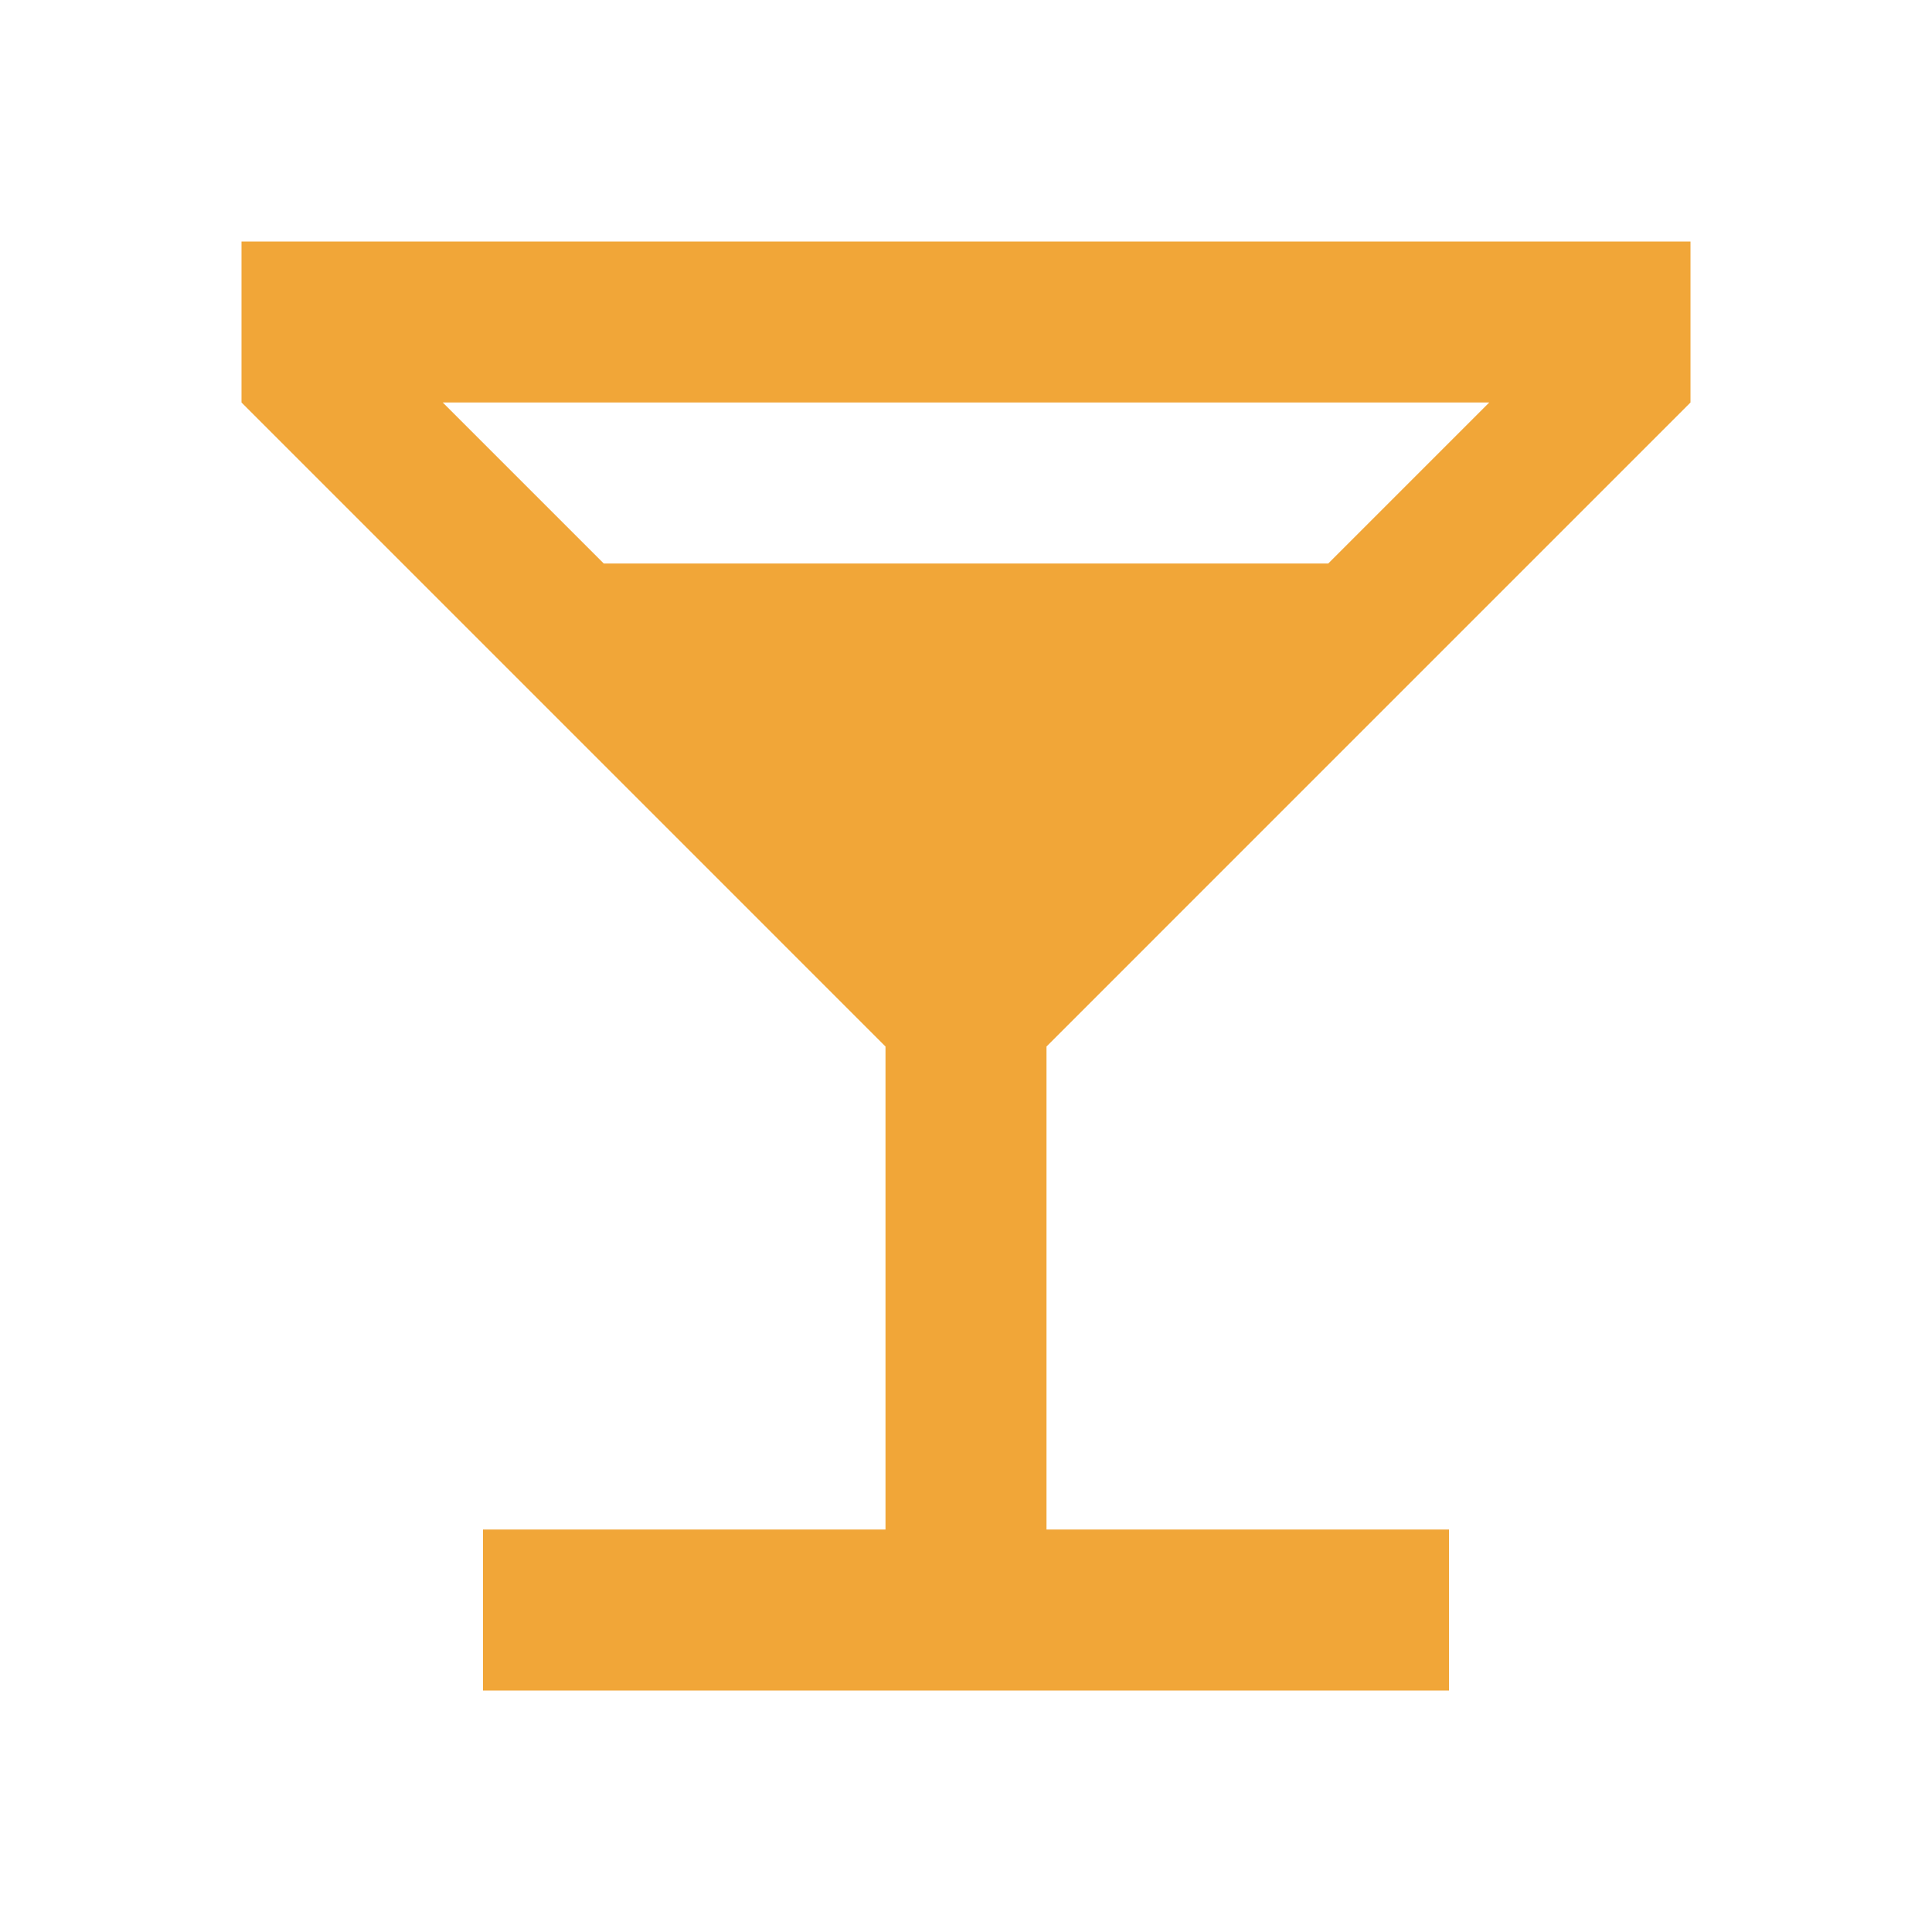
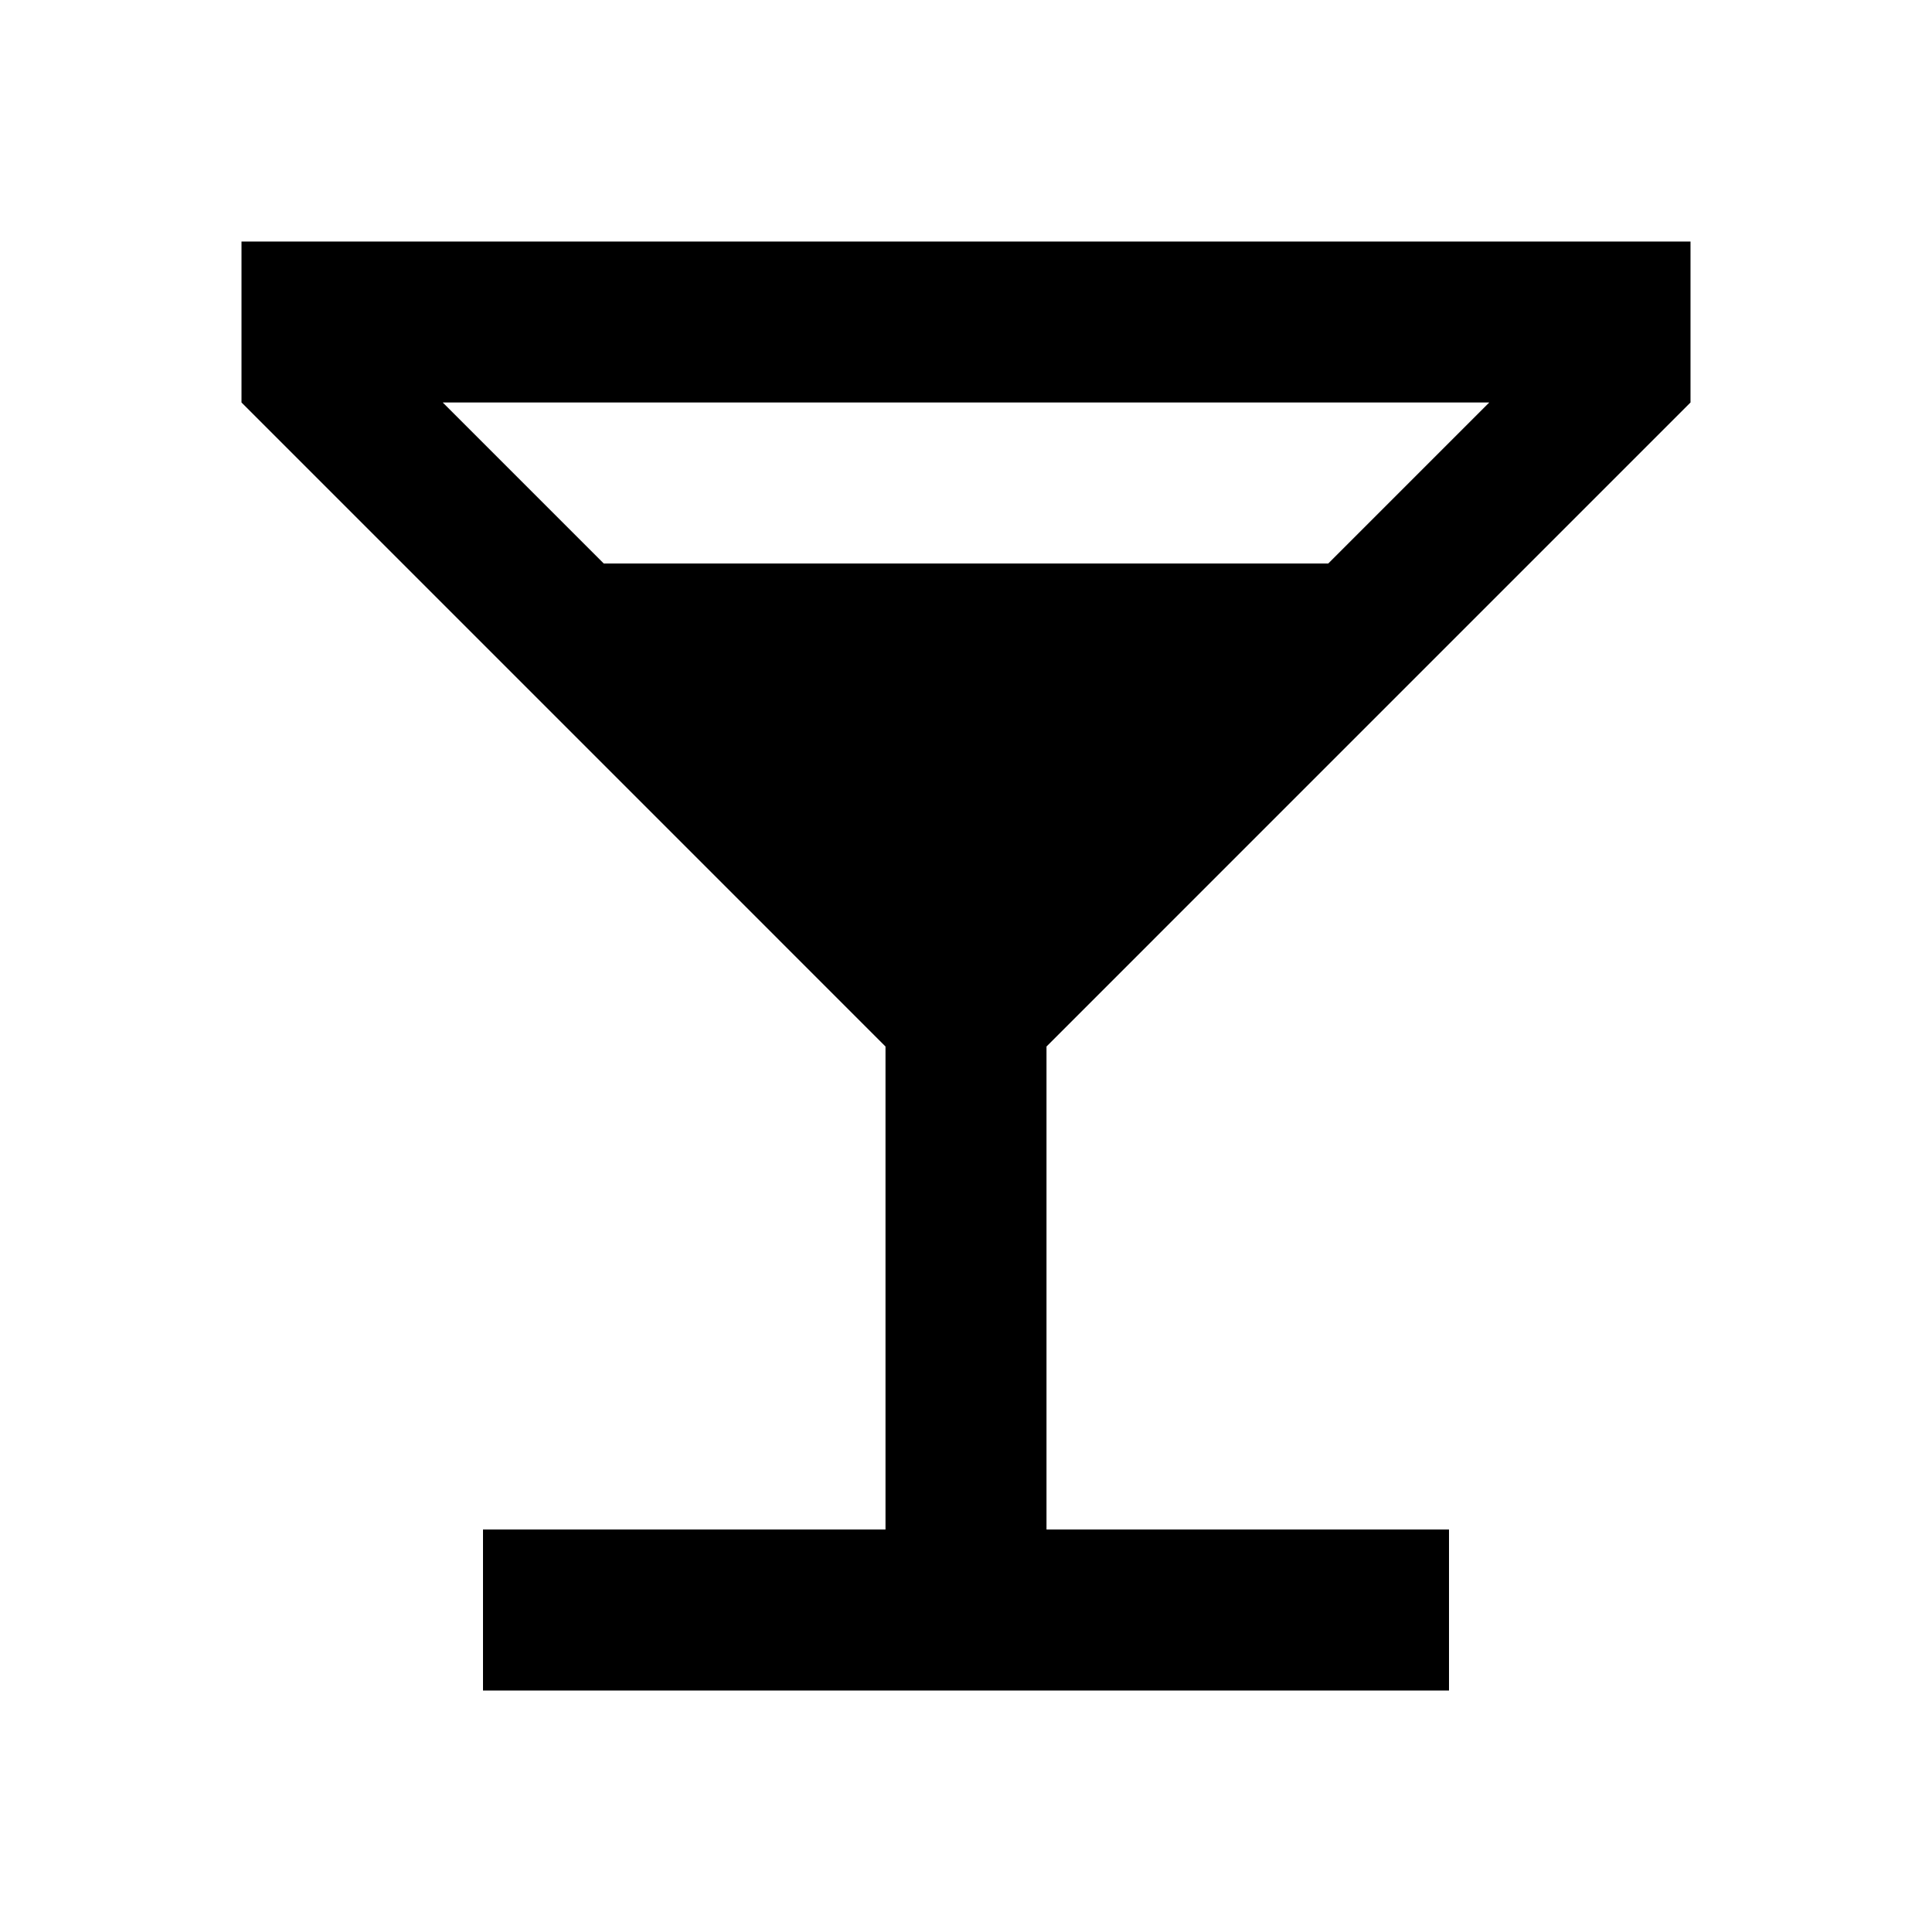
<svg xmlns="http://www.w3.org/2000/svg" version="1.1" id="mdi-glass-cocktail" width="24" height="24" viewBox="0 0 24 24">
-   <path fill="#f1a638" opacity="param(fill-opacity)" stroke="param(outline)" stroke-width="param(outline-width) 0" stroke-opacity="param(outline-opacity)" d="M7.5,7L5.5,5H18.5L16.5,7M11,13V19H6V21H18V19H13V13L21,5V3H3V5L11,13Z" />
+   <path fill="#000000" opacity="param(fill-opacity)" stroke="param(outline)" stroke-width="param(outline-width) 0" stroke-opacity="param(outline-opacity)" d="M7.5,7L5.5,5H18.5L16.5,7M11,13V19H6V21H18V19H13V13L21,5V3H3V5L11,13Z" />
</svg>
